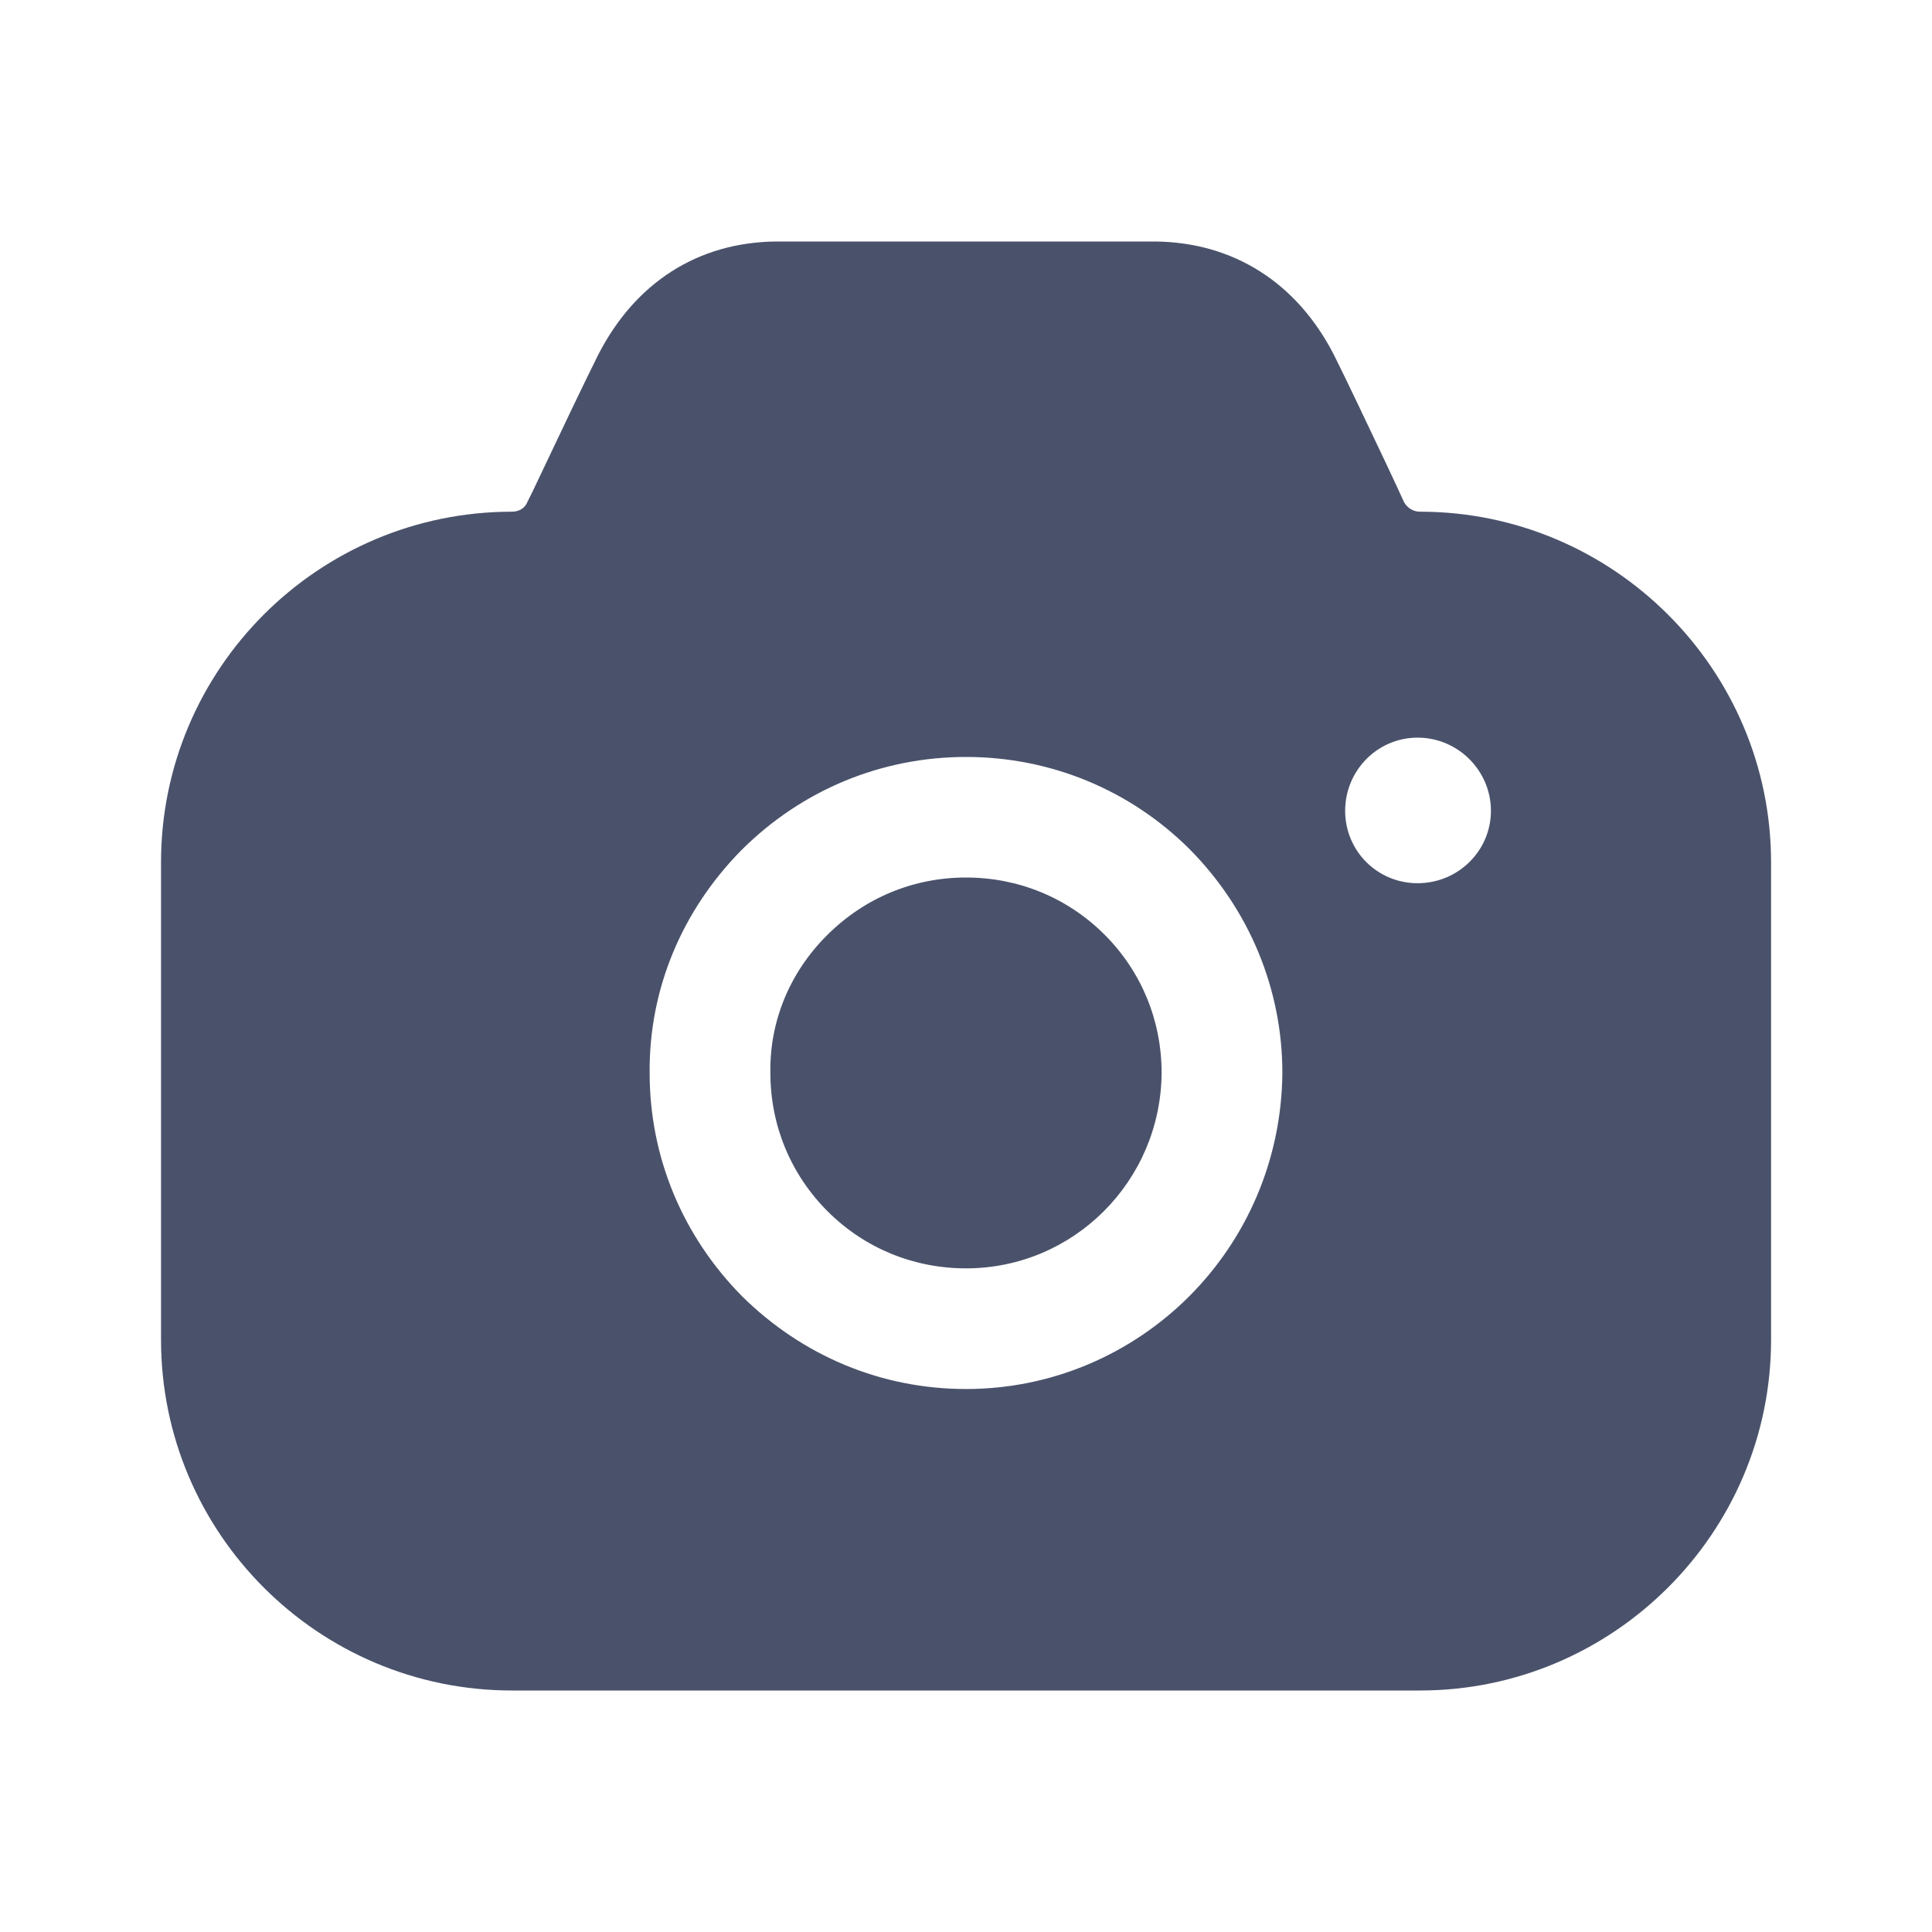
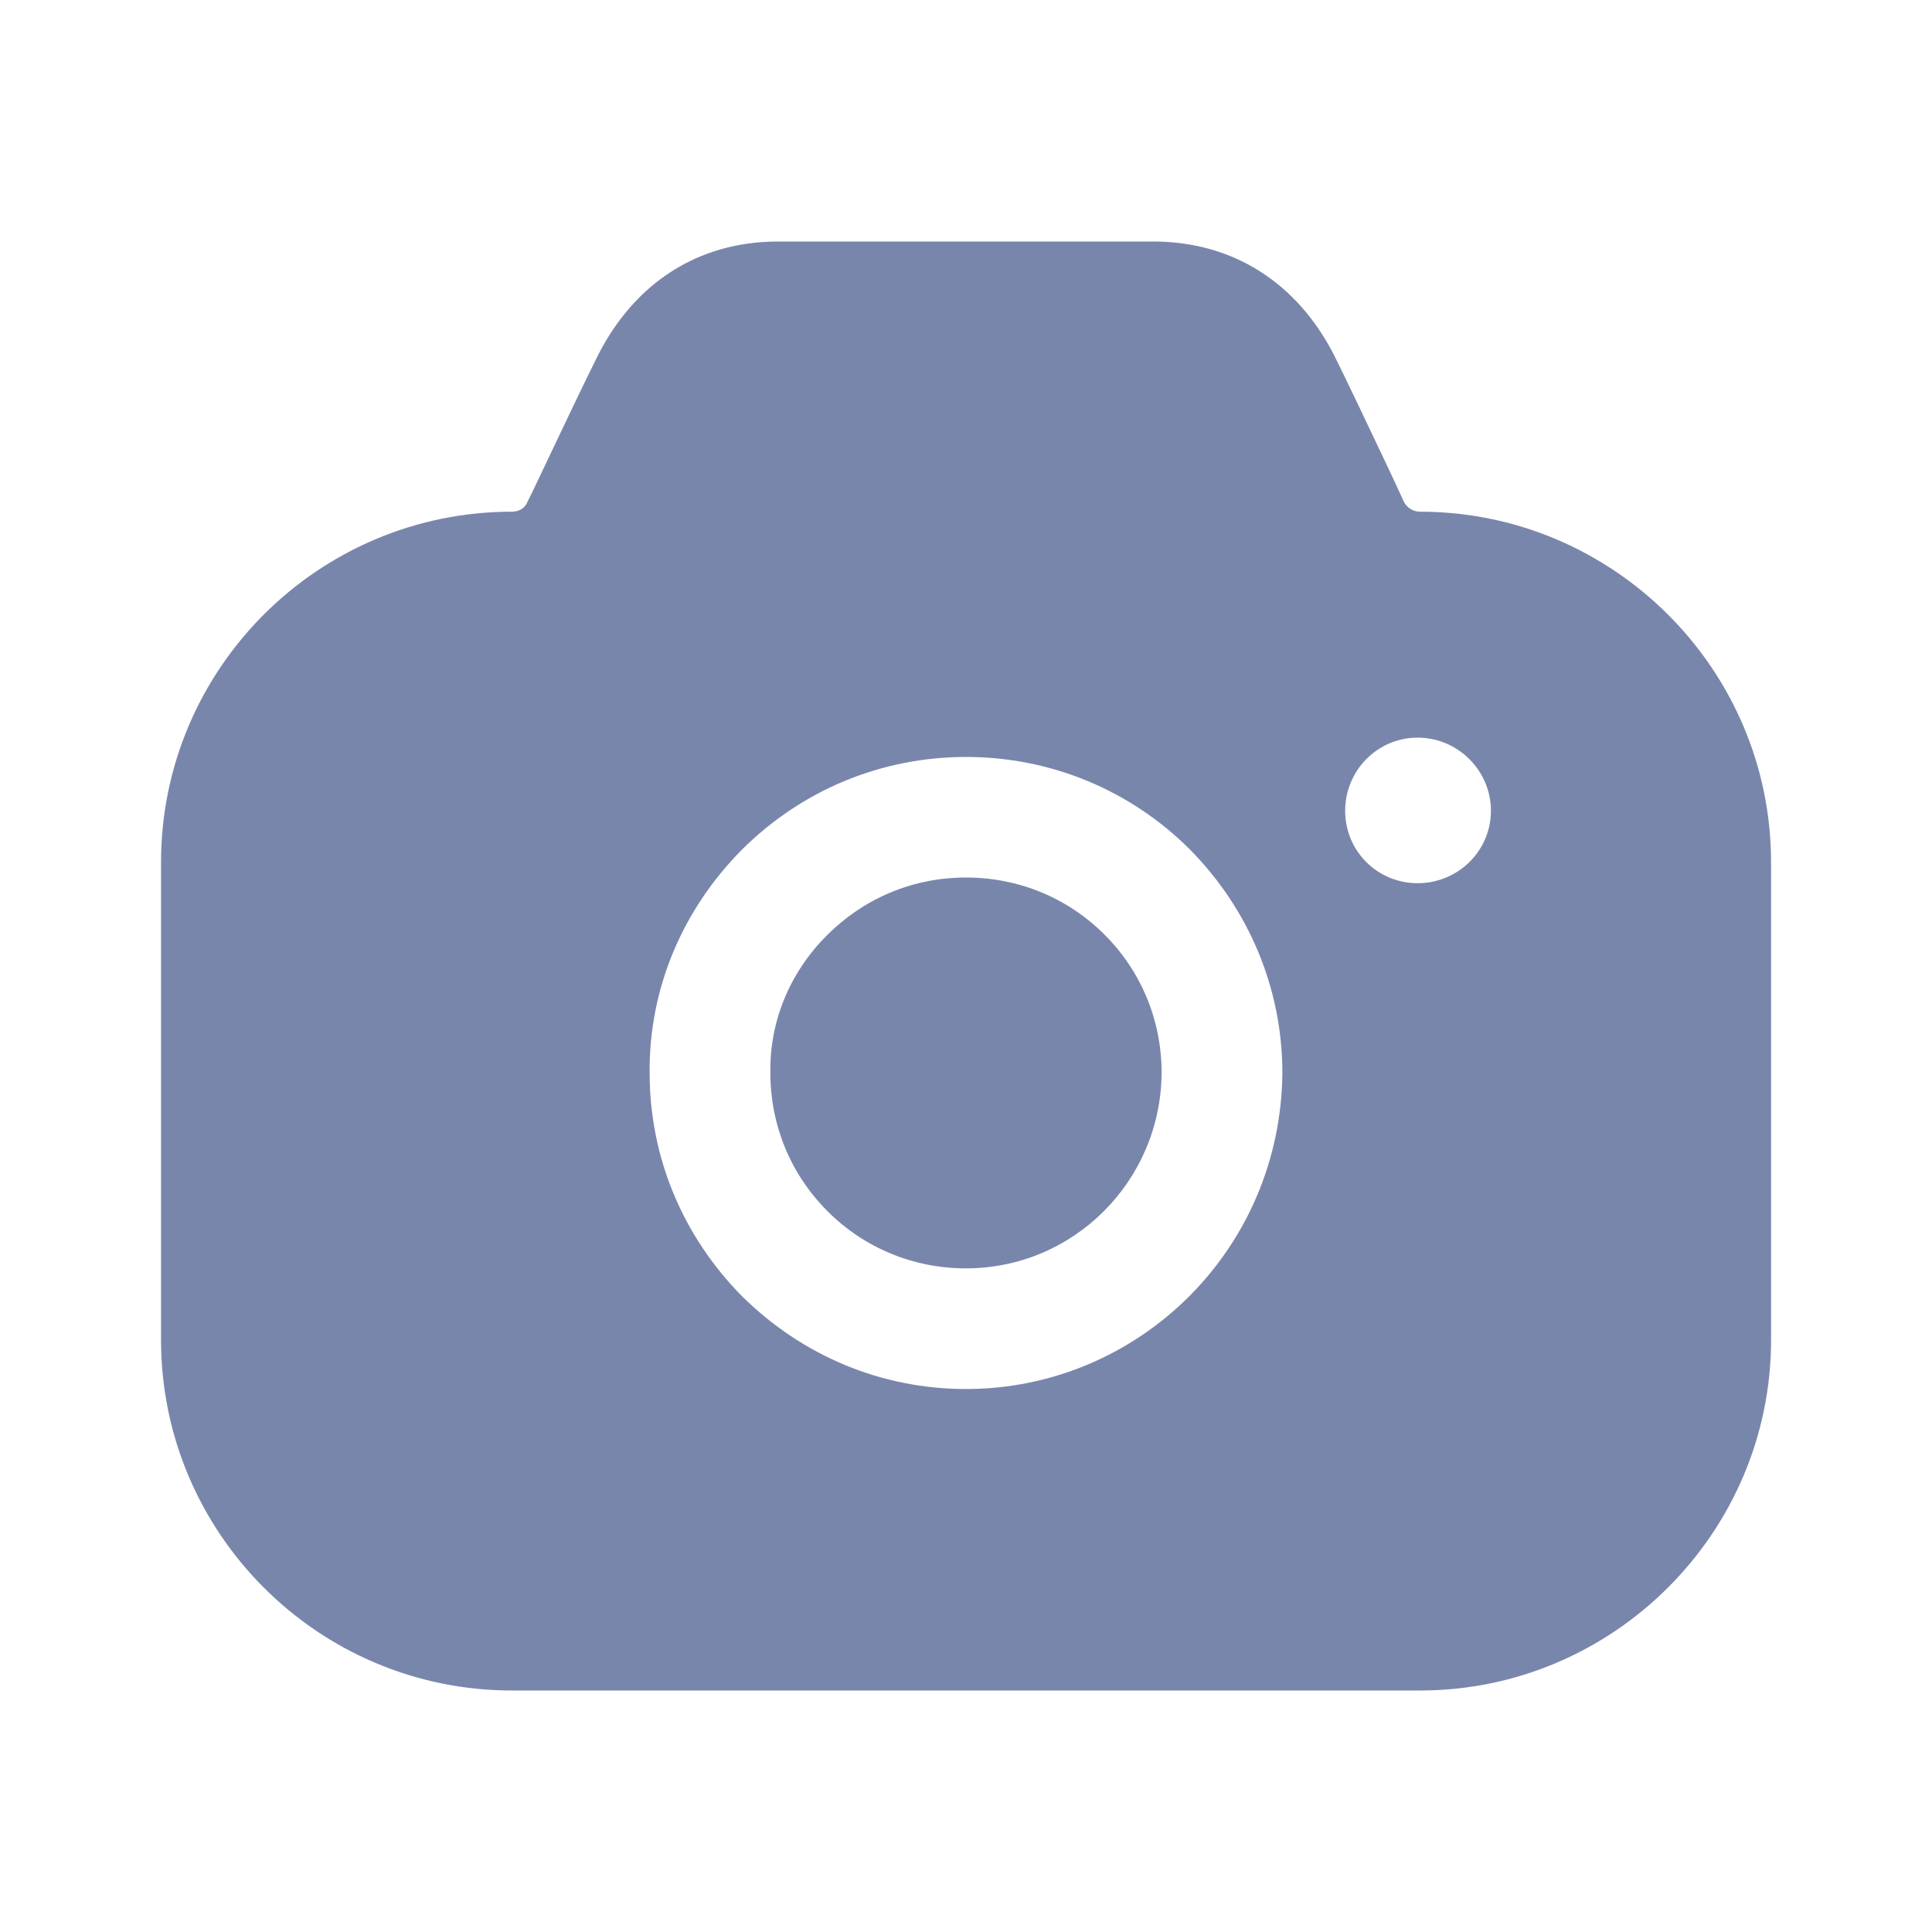
<svg xmlns="http://www.w3.org/2000/svg" width="20" height="20" viewBox="0 0 20 20" fill="none">
-   <path fill-rule="evenodd" clip-rule="evenodd" d="M14.534 5.197C14.567 5.255 14.625 5.297 14.7 5.297C16.7 5.297 18.334 6.928 18.334 8.926V13.871C18.334 15.868 16.7 17.5 14.7 17.5H5.3C3.292 17.5 1.667 15.868 1.667 13.871V8.926C1.667 6.928 3.292 5.297 5.3 5.297C5.367 5.297 5.434 5.264 5.459 5.197L5.509 5.097C5.537 5.037 5.567 4.975 5.597 4.912C5.81 4.462 6.046 3.966 6.192 3.674C6.575 2.925 7.225 2.508 8.034 2.5H11.959C12.767 2.508 13.425 2.925 13.809 3.674C13.94 3.936 14.14 4.358 14.333 4.765C14.372 4.849 14.412 4.933 14.45 5.014L14.534 5.197ZM13.925 8.393C13.925 8.81 14.259 9.143 14.675 9.143C15.092 9.143 15.434 8.81 15.434 8.393C15.434 7.977 15.092 7.636 14.675 7.636C14.259 7.636 13.925 7.977 13.925 8.393ZM8.559 9.684C8.95 9.292 9.459 9.084 10 9.084C10.542 9.084 11.05 9.292 11.434 9.675C11.817 10.058 12.025 10.566 12.025 11.107C12.017 12.223 11.117 13.13 10 13.13C9.459 13.13 8.95 12.922 8.567 12.539C8.184 12.156 7.975 11.648 7.975 11.107V11.099C7.967 10.574 8.175 10.067 8.559 9.684ZM12.309 13.421C11.717 14.012 10.9 14.379 10 14.379C9.125 14.379 8.309 14.037 7.684 13.421C7.067 12.797 6.725 11.981 6.725 11.107C6.717 10.241 7.059 9.426 7.675 8.801C8.3 8.177 9.125 7.836 10 7.836C10.875 7.836 11.7 8.177 12.317 8.793C12.934 9.417 13.275 10.241 13.275 11.107C13.267 12.014 12.9 12.83 12.309 13.421Z" fill="#4a526b" />
+   <path fill-rule="evenodd" clip-rule="evenodd" d="M14.534 5.197C14.567 5.255 14.625 5.297 14.7 5.297C16.7 5.297 18.334 6.928 18.334 8.926V13.871C18.334 15.868 16.7 17.5 14.7 17.5H5.3C3.292 17.5 1.667 15.868 1.667 13.871V8.926C1.667 6.928 3.292 5.297 5.3 5.297C5.367 5.297 5.434 5.264 5.459 5.197L5.509 5.097C5.537 5.037 5.567 4.975 5.597 4.912C5.81 4.462 6.046 3.966 6.192 3.674C6.575 2.925 7.225 2.508 8.034 2.5H11.959C12.767 2.508 13.425 2.925 13.809 3.674C13.94 3.936 14.14 4.358 14.333 4.765C14.372 4.849 14.412 4.933 14.45 5.014L14.534 5.197ZM13.925 8.393C13.925 8.81 14.259 9.143 14.675 9.143C15.092 9.143 15.434 8.81 15.434 8.393C15.434 7.977 15.092 7.636 14.675 7.636C14.259 7.636 13.925 7.977 13.925 8.393ZM8.559 9.684C8.95 9.292 9.459 9.084 10 9.084C10.542 9.084 11.05 9.292 11.434 9.675C11.817 10.058 12.025 10.566 12.025 11.107C12.017 12.223 11.117 13.13 10 13.13C9.459 13.13 8.95 12.922 8.567 12.539C8.184 12.156 7.975 11.648 7.975 11.107V11.099C7.967 10.574 8.175 10.067 8.559 9.684ZM12.309 13.421C11.717 14.012 10.9 14.379 10 14.379C9.125 14.379 8.309 14.037 7.684 13.421C7.067 12.797 6.725 11.981 6.725 11.107C6.717 10.241 7.059 9.426 7.675 8.801C8.3 8.177 9.125 7.836 10 7.836C10.875 7.836 11.7 8.177 12.317 8.793C12.934 9.417 13.275 10.241 13.275 11.107C13.267 12.014 12.9 12.83 12.309 13.421Z" fill="#7986AC" />
</svg>
